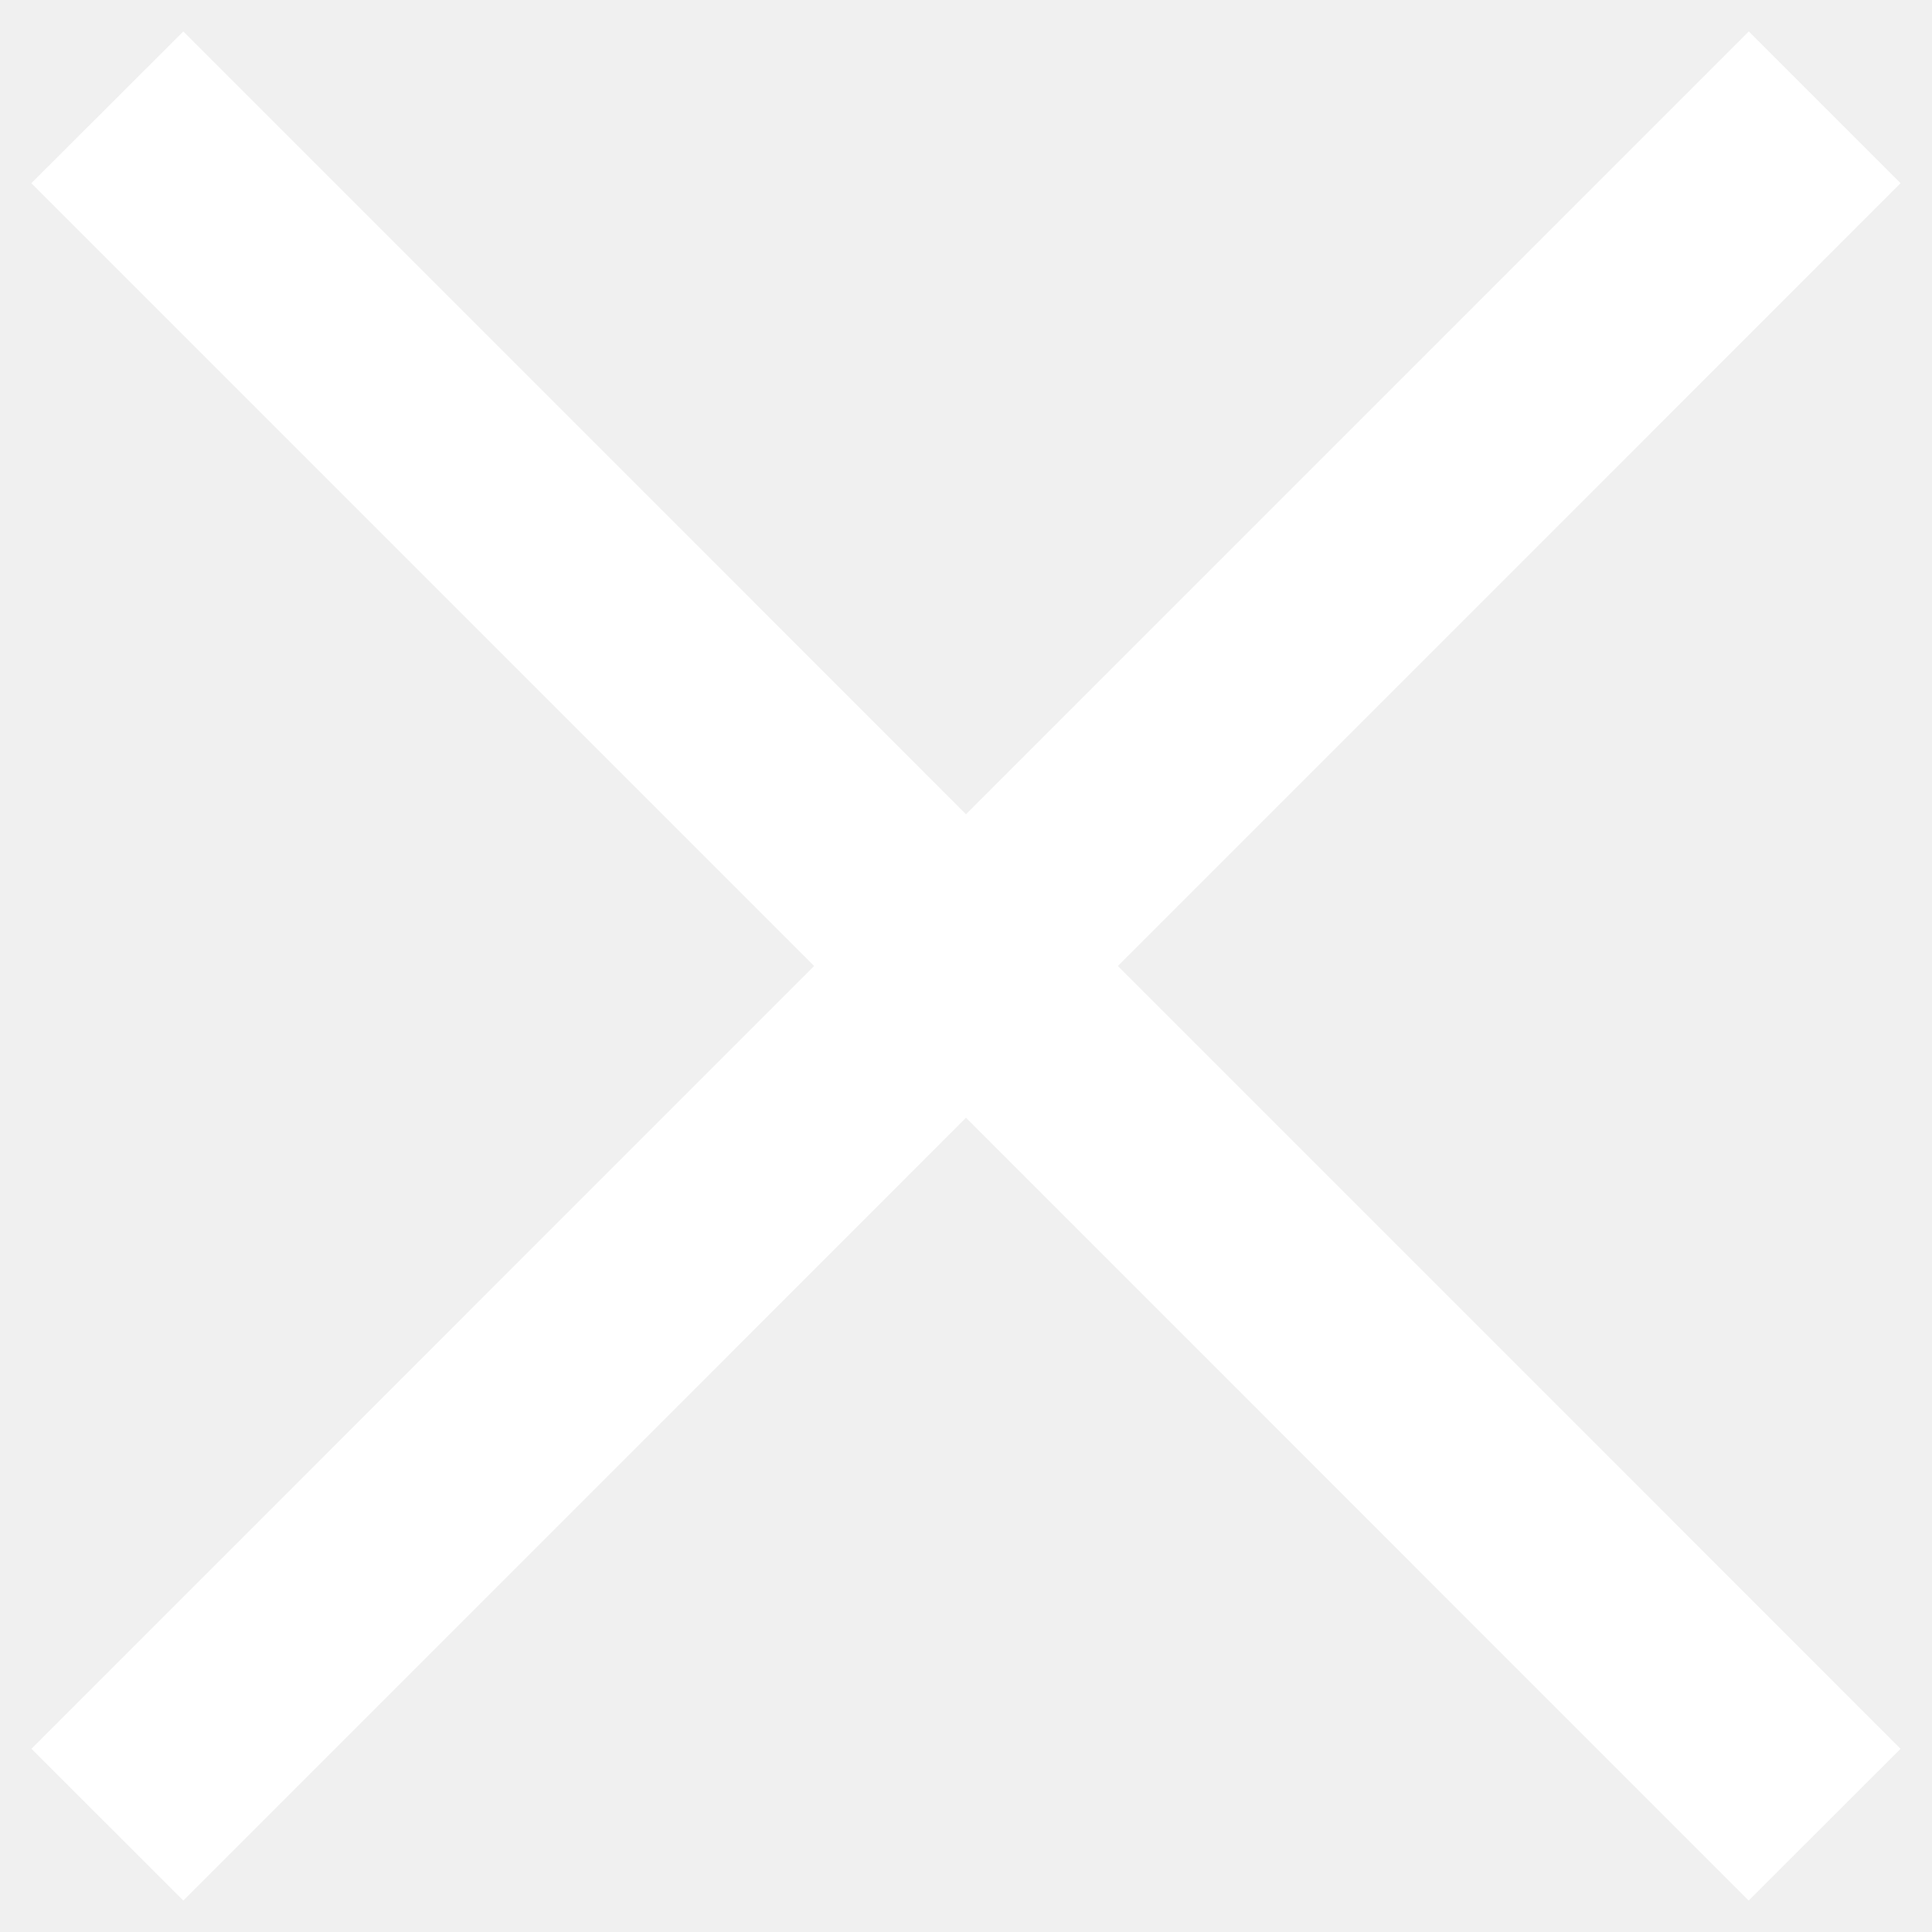
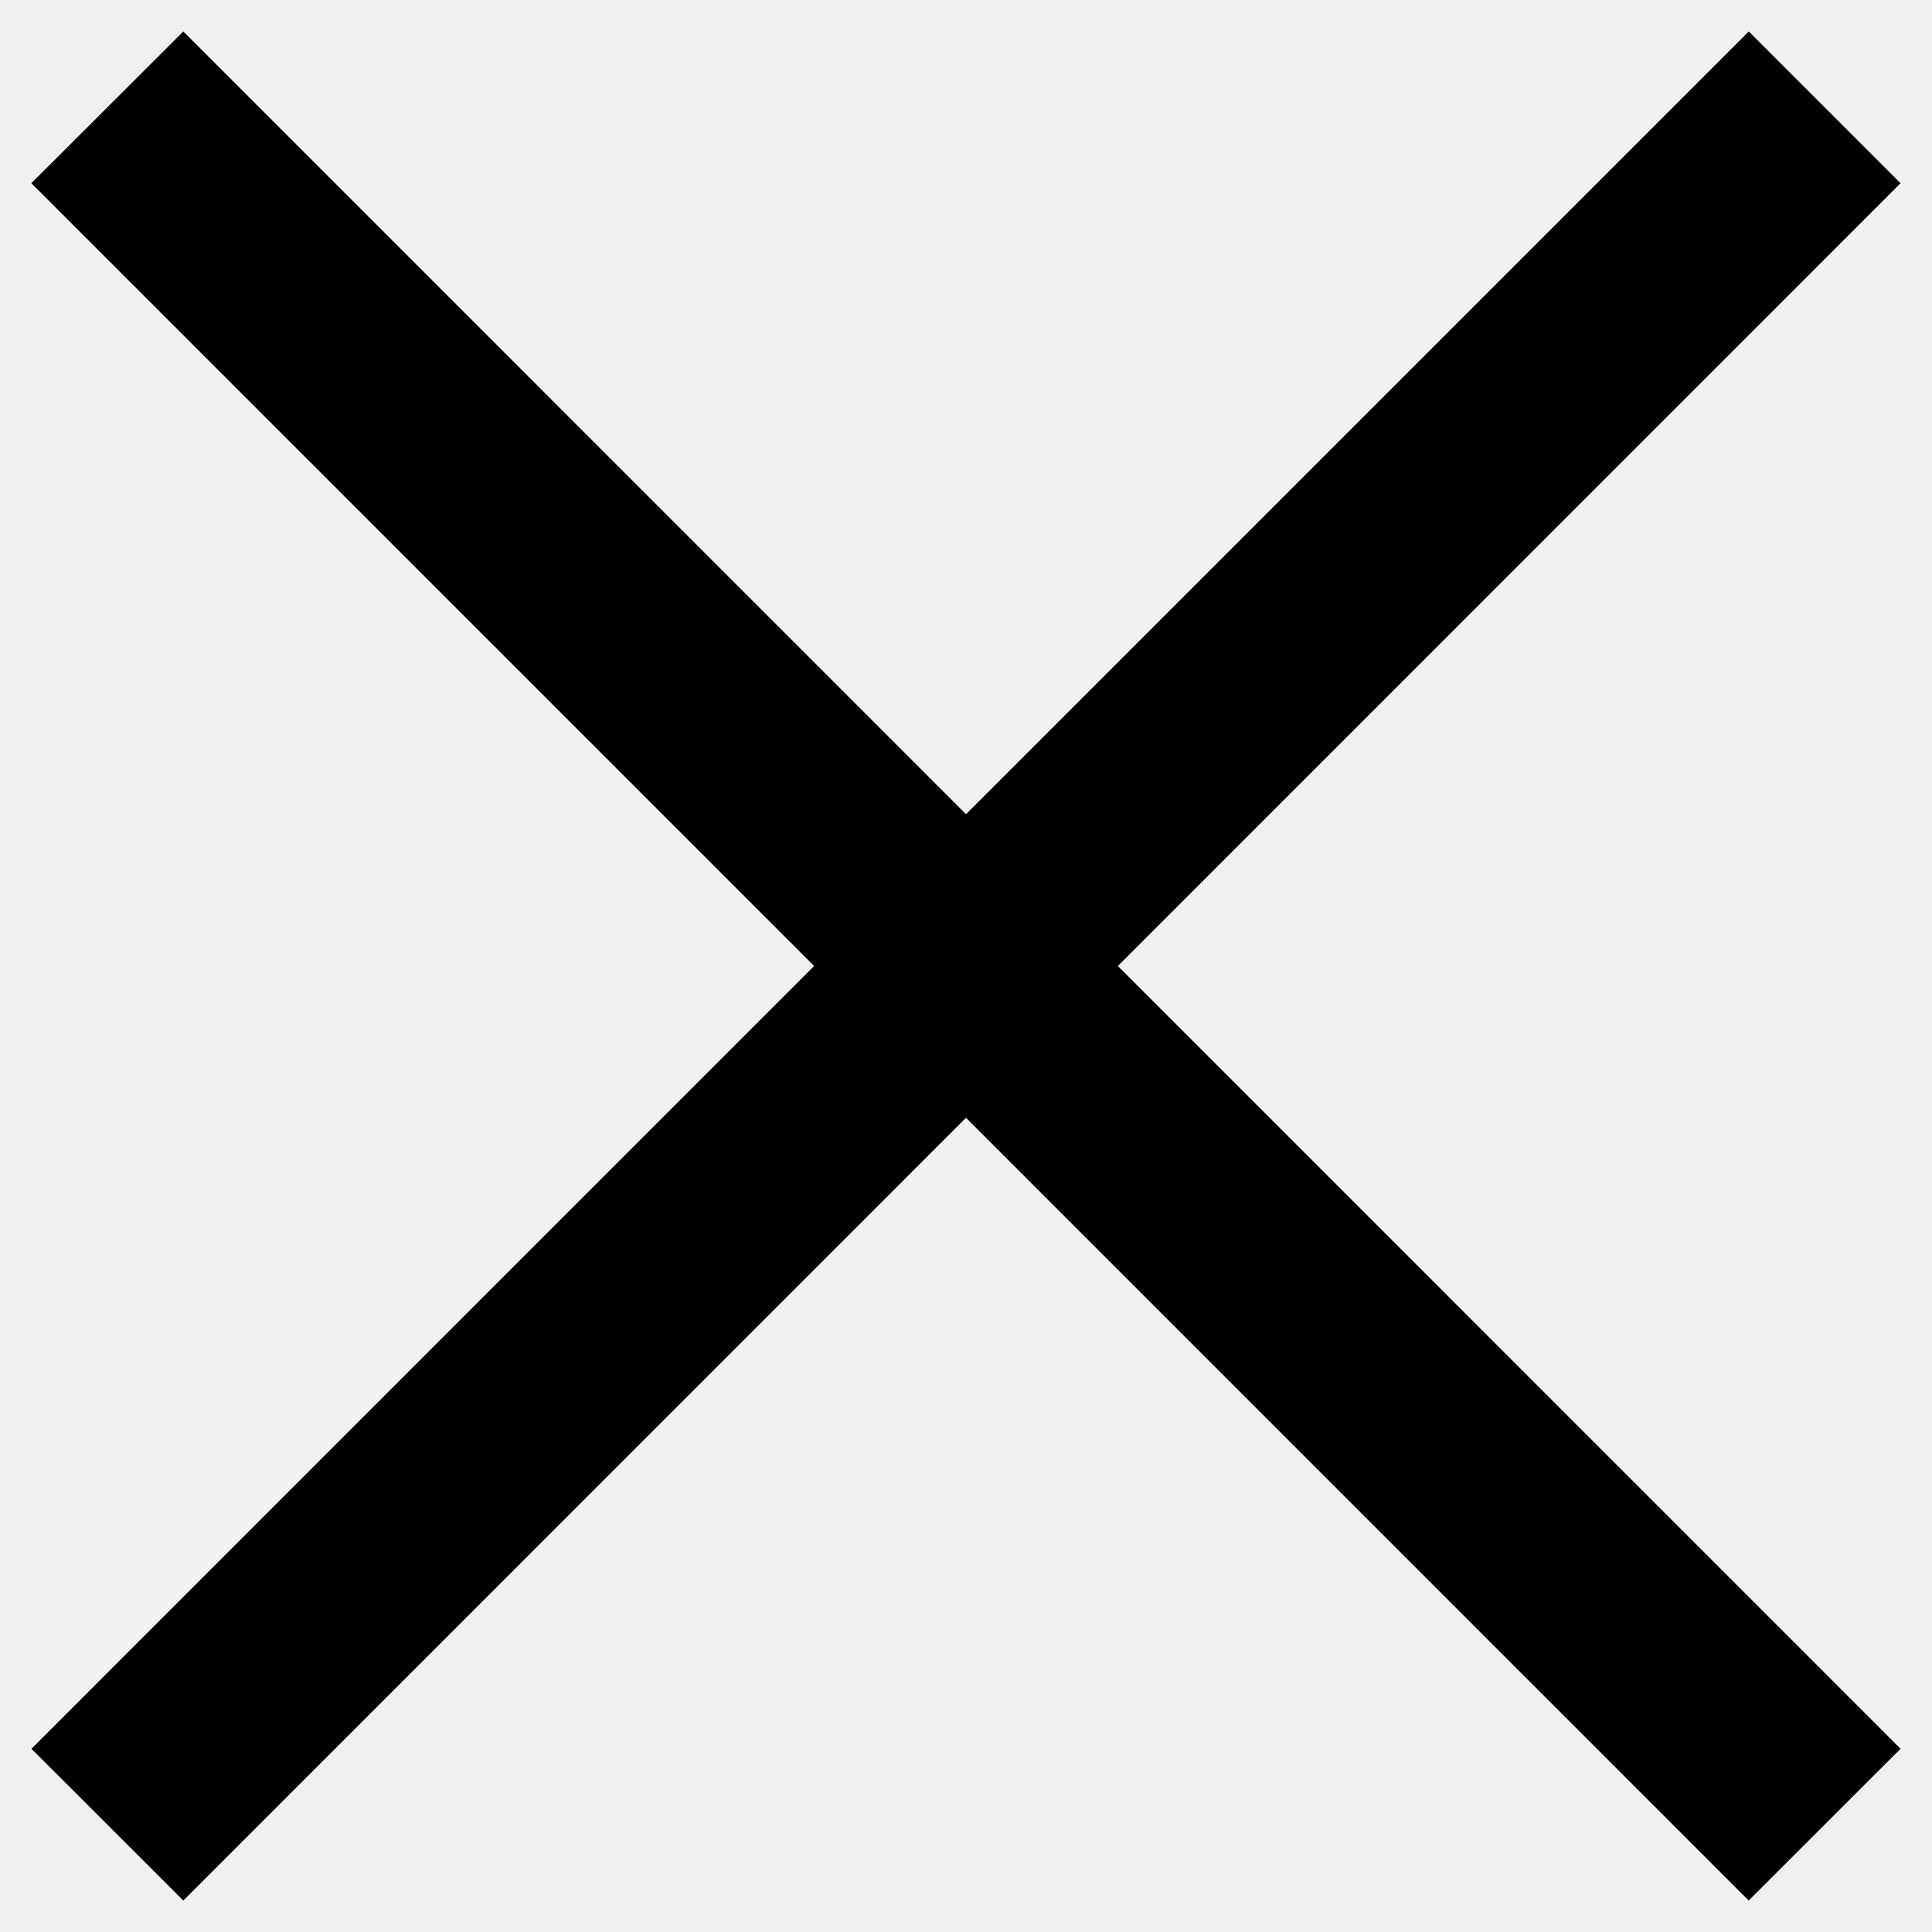
<svg xmlns="http://www.w3.org/2000/svg" width="18" height="18" viewBox="0 0 18 18">
  <g fill="none" fill-rule="evenodd">
    <path d="M-3-3h24v24H-3z" />
-     <path fill="#FFF" d="M17.707 1.707L16.293.293 9 7.586 1.708.293.292 1.707 7.585 9 .293 16.293l1.415 1.414L9 10.414l7.292 7.293 1.415-1.414L10.415 9z" />
+     <path fill="#000000" d="M17.707 1.707L16.293.293 9 7.586 1.708.293.292 1.707 7.585 9 .293 16.293l1.415 1.414L9 10.414l7.292 7.293 1.415-1.414L10.415 9z" />
  </g>
</svg>
